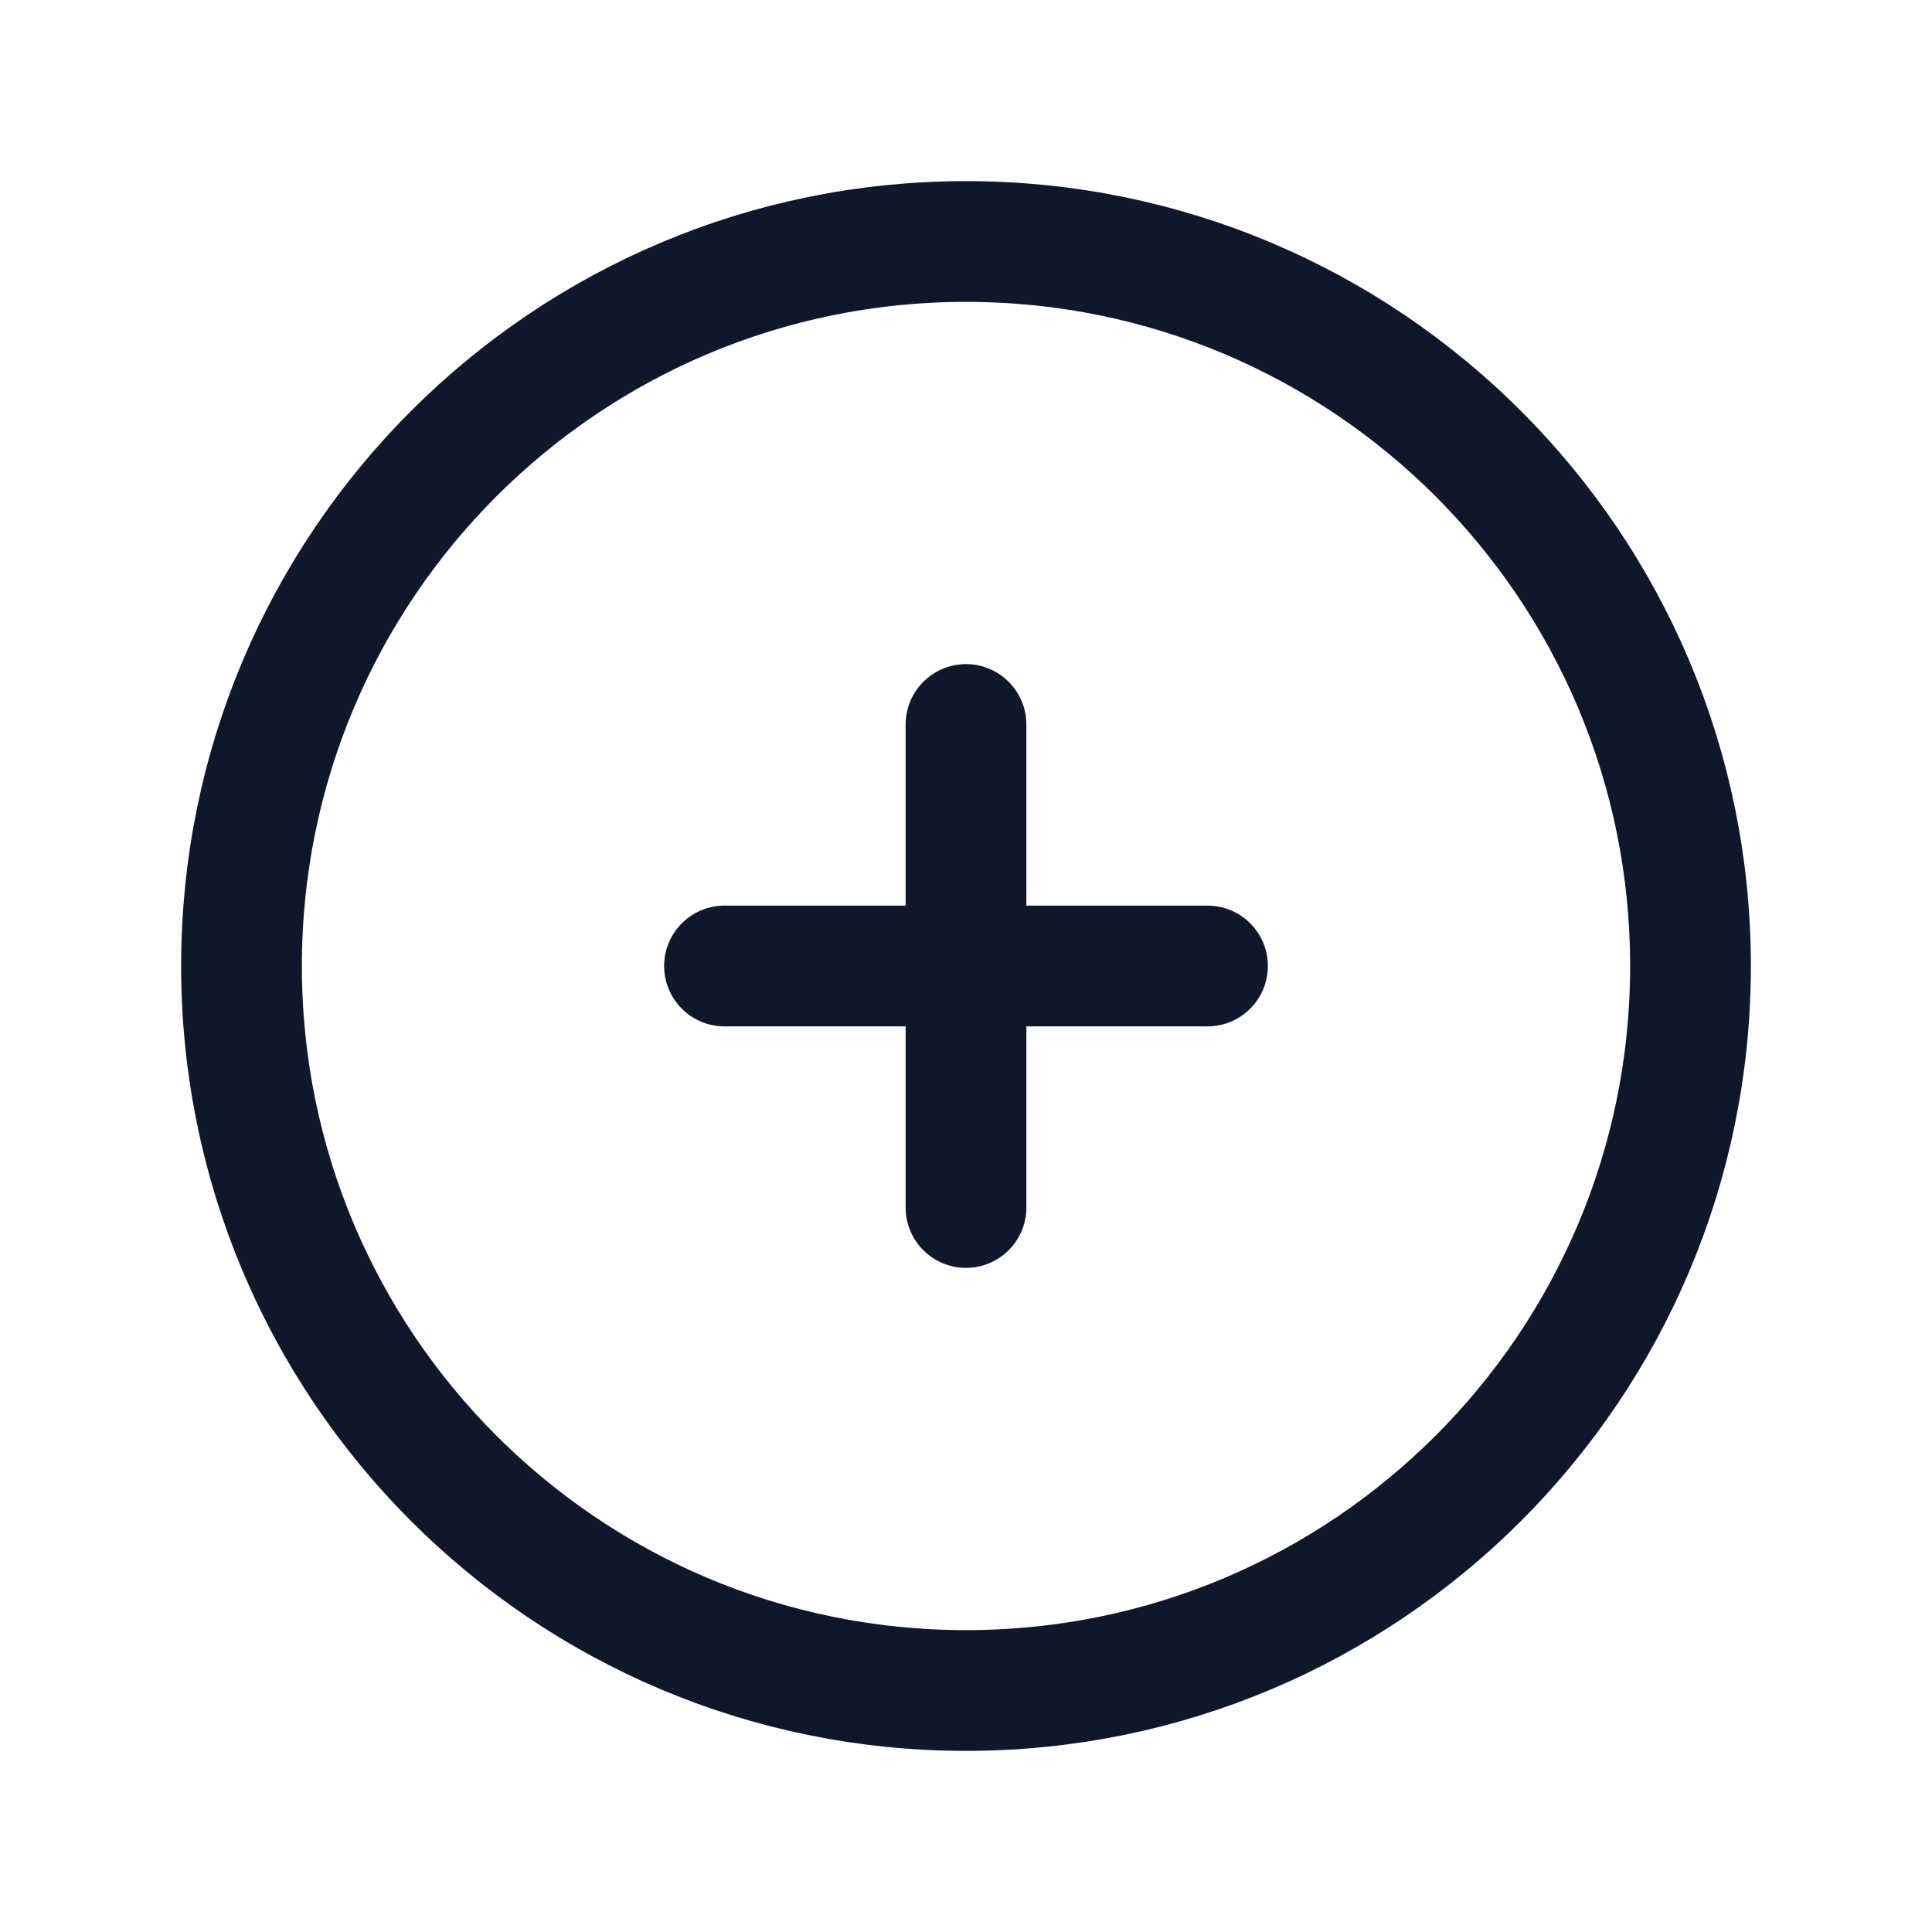
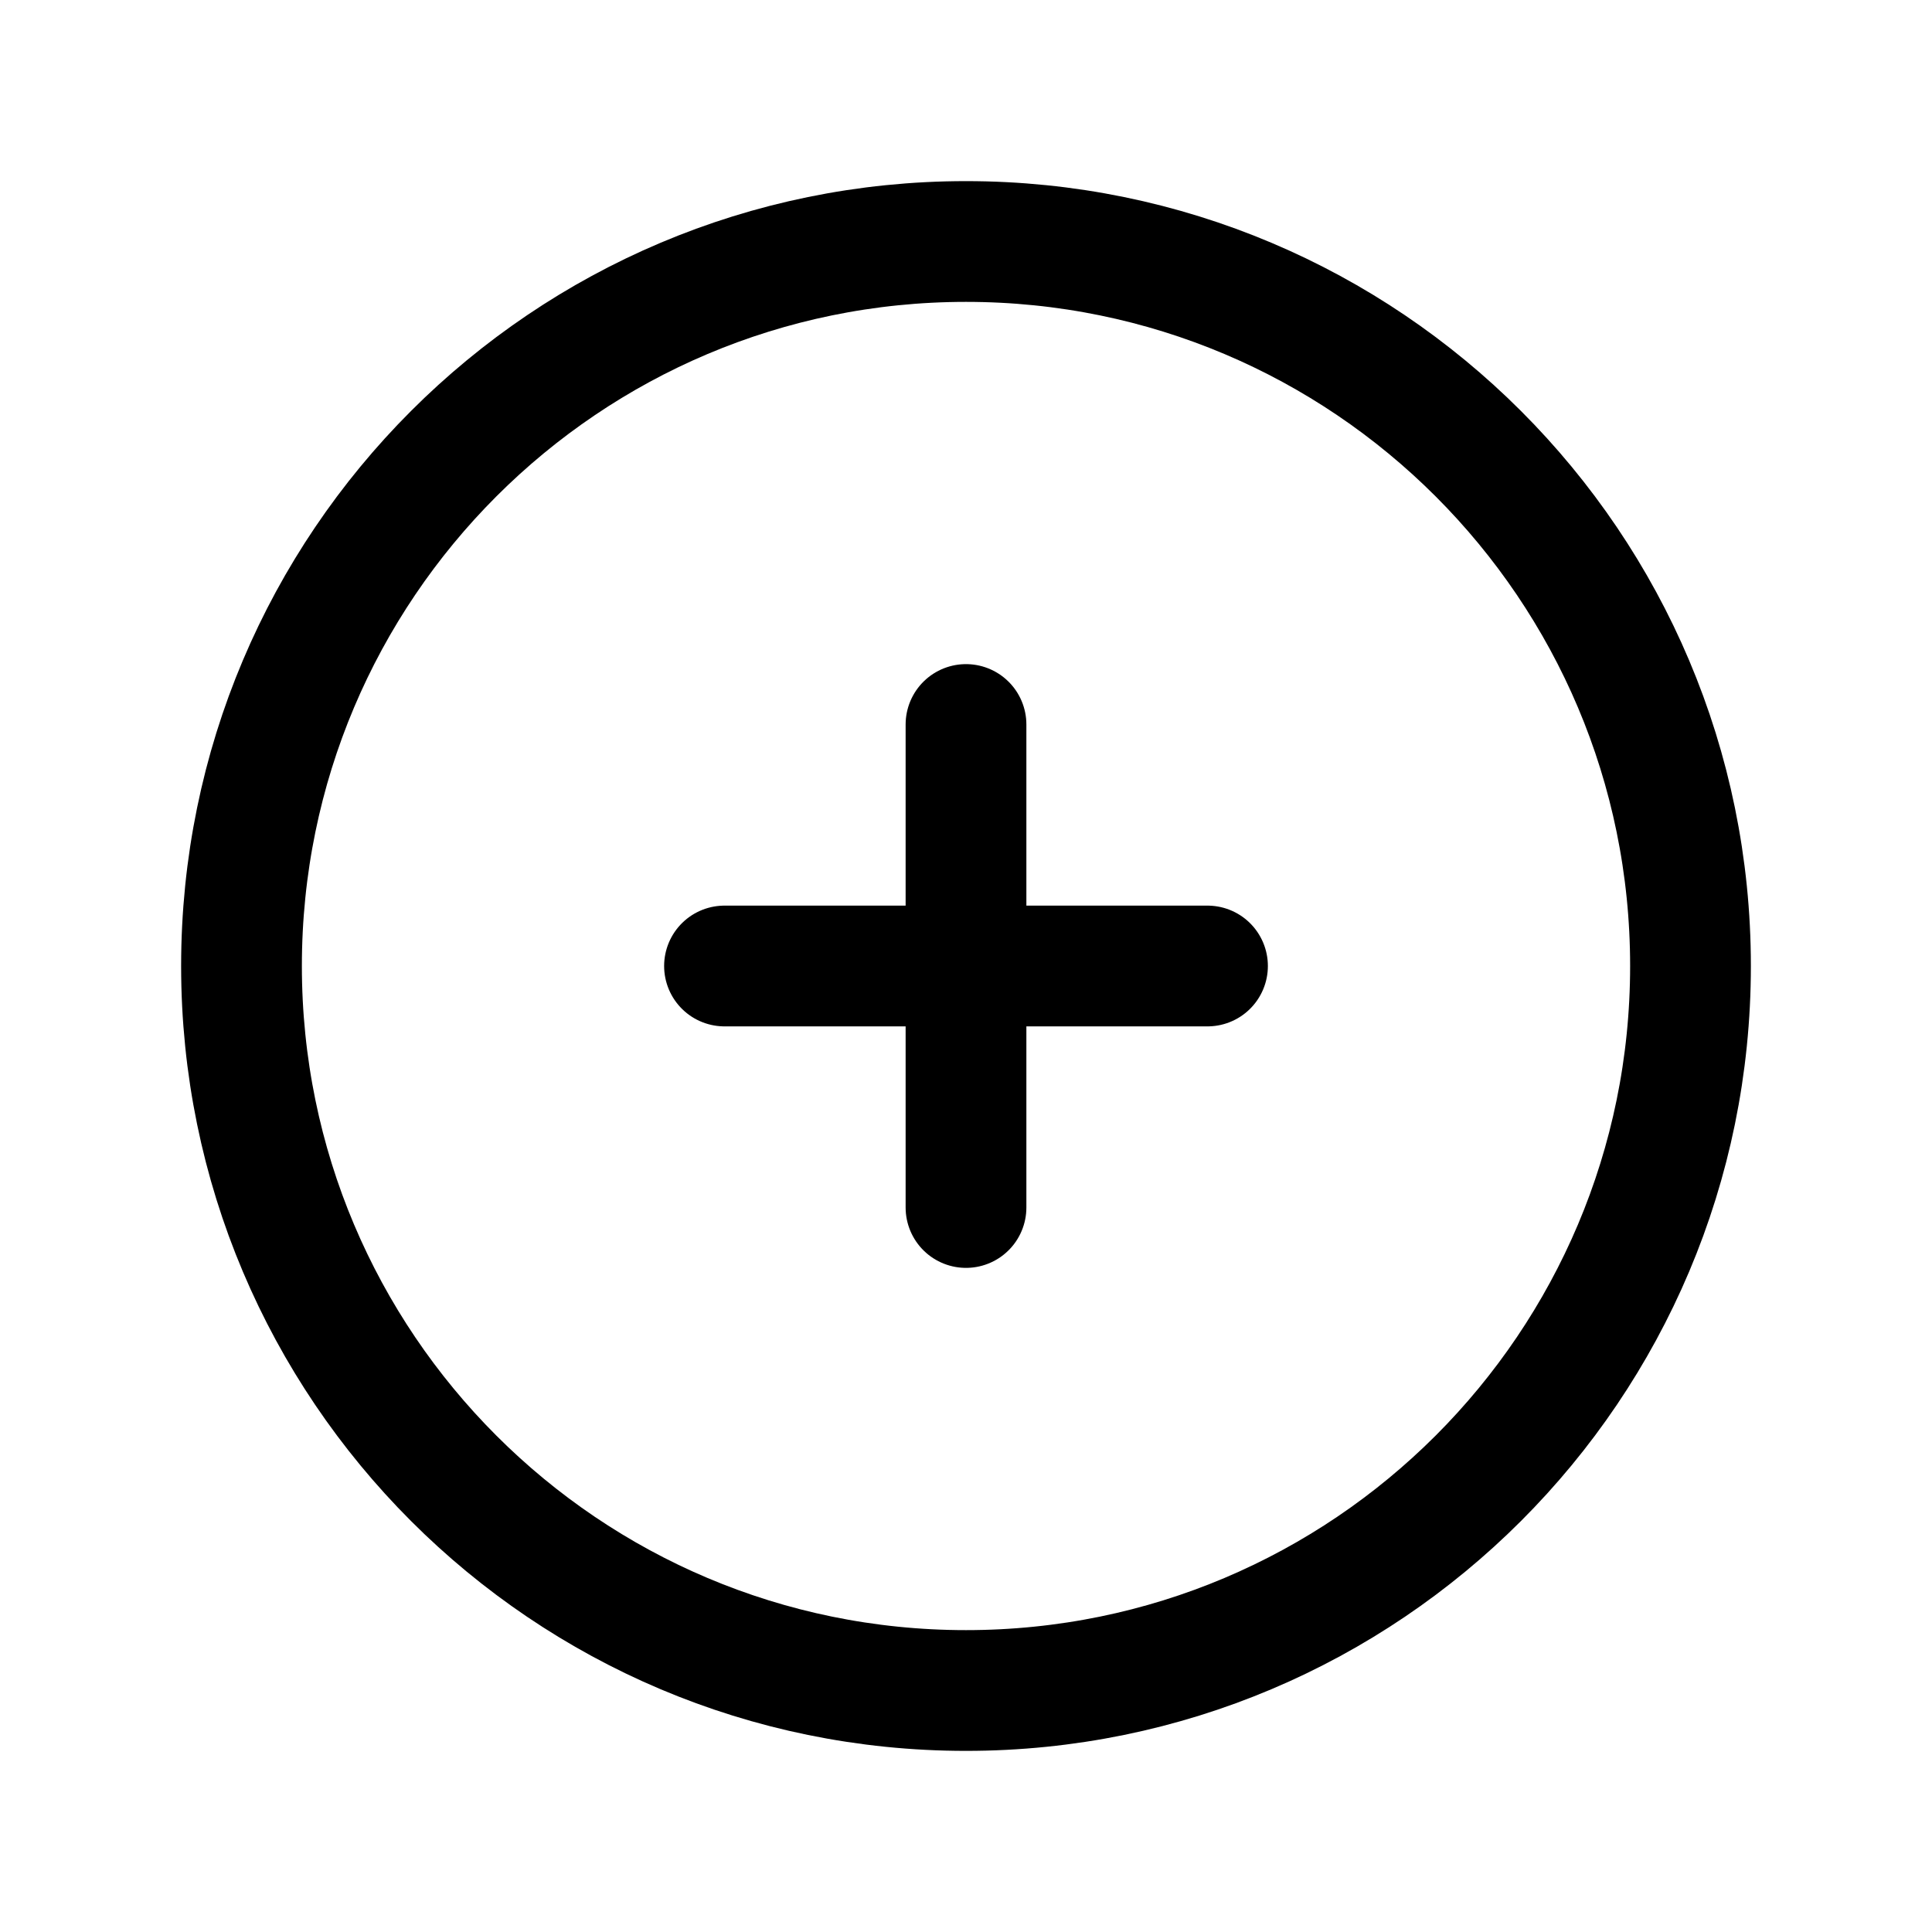
<svg xmlns="http://www.w3.org/2000/svg" width="24" height="24" viewBox="0 0 24 24" fill="none">
-   <path d="M12 9V15M15 12H9M21 12C21 16.971 16.971 21 12 21C7.029 21 3 16.971 3 12C3 7.029 7.029 3 12 3C16.971 3 21 7.029 21 12Z" stroke="#0F172A" stroke-width="1.5" stroke-linecap="round" stroke-linejoin="round" />
+   <path d="M12 9V15M15 12H9M21 12C21 16.971 16.971 21 12 21C7.029 21 3 16.971 3 12C3 7.029 7.029 3 12 3C16.971 3 21 7.029 21 12Z" stroke="currentColor" stroke-width="1.5" stroke-linecap="round" stroke-linejoin="round" />
</svg>
